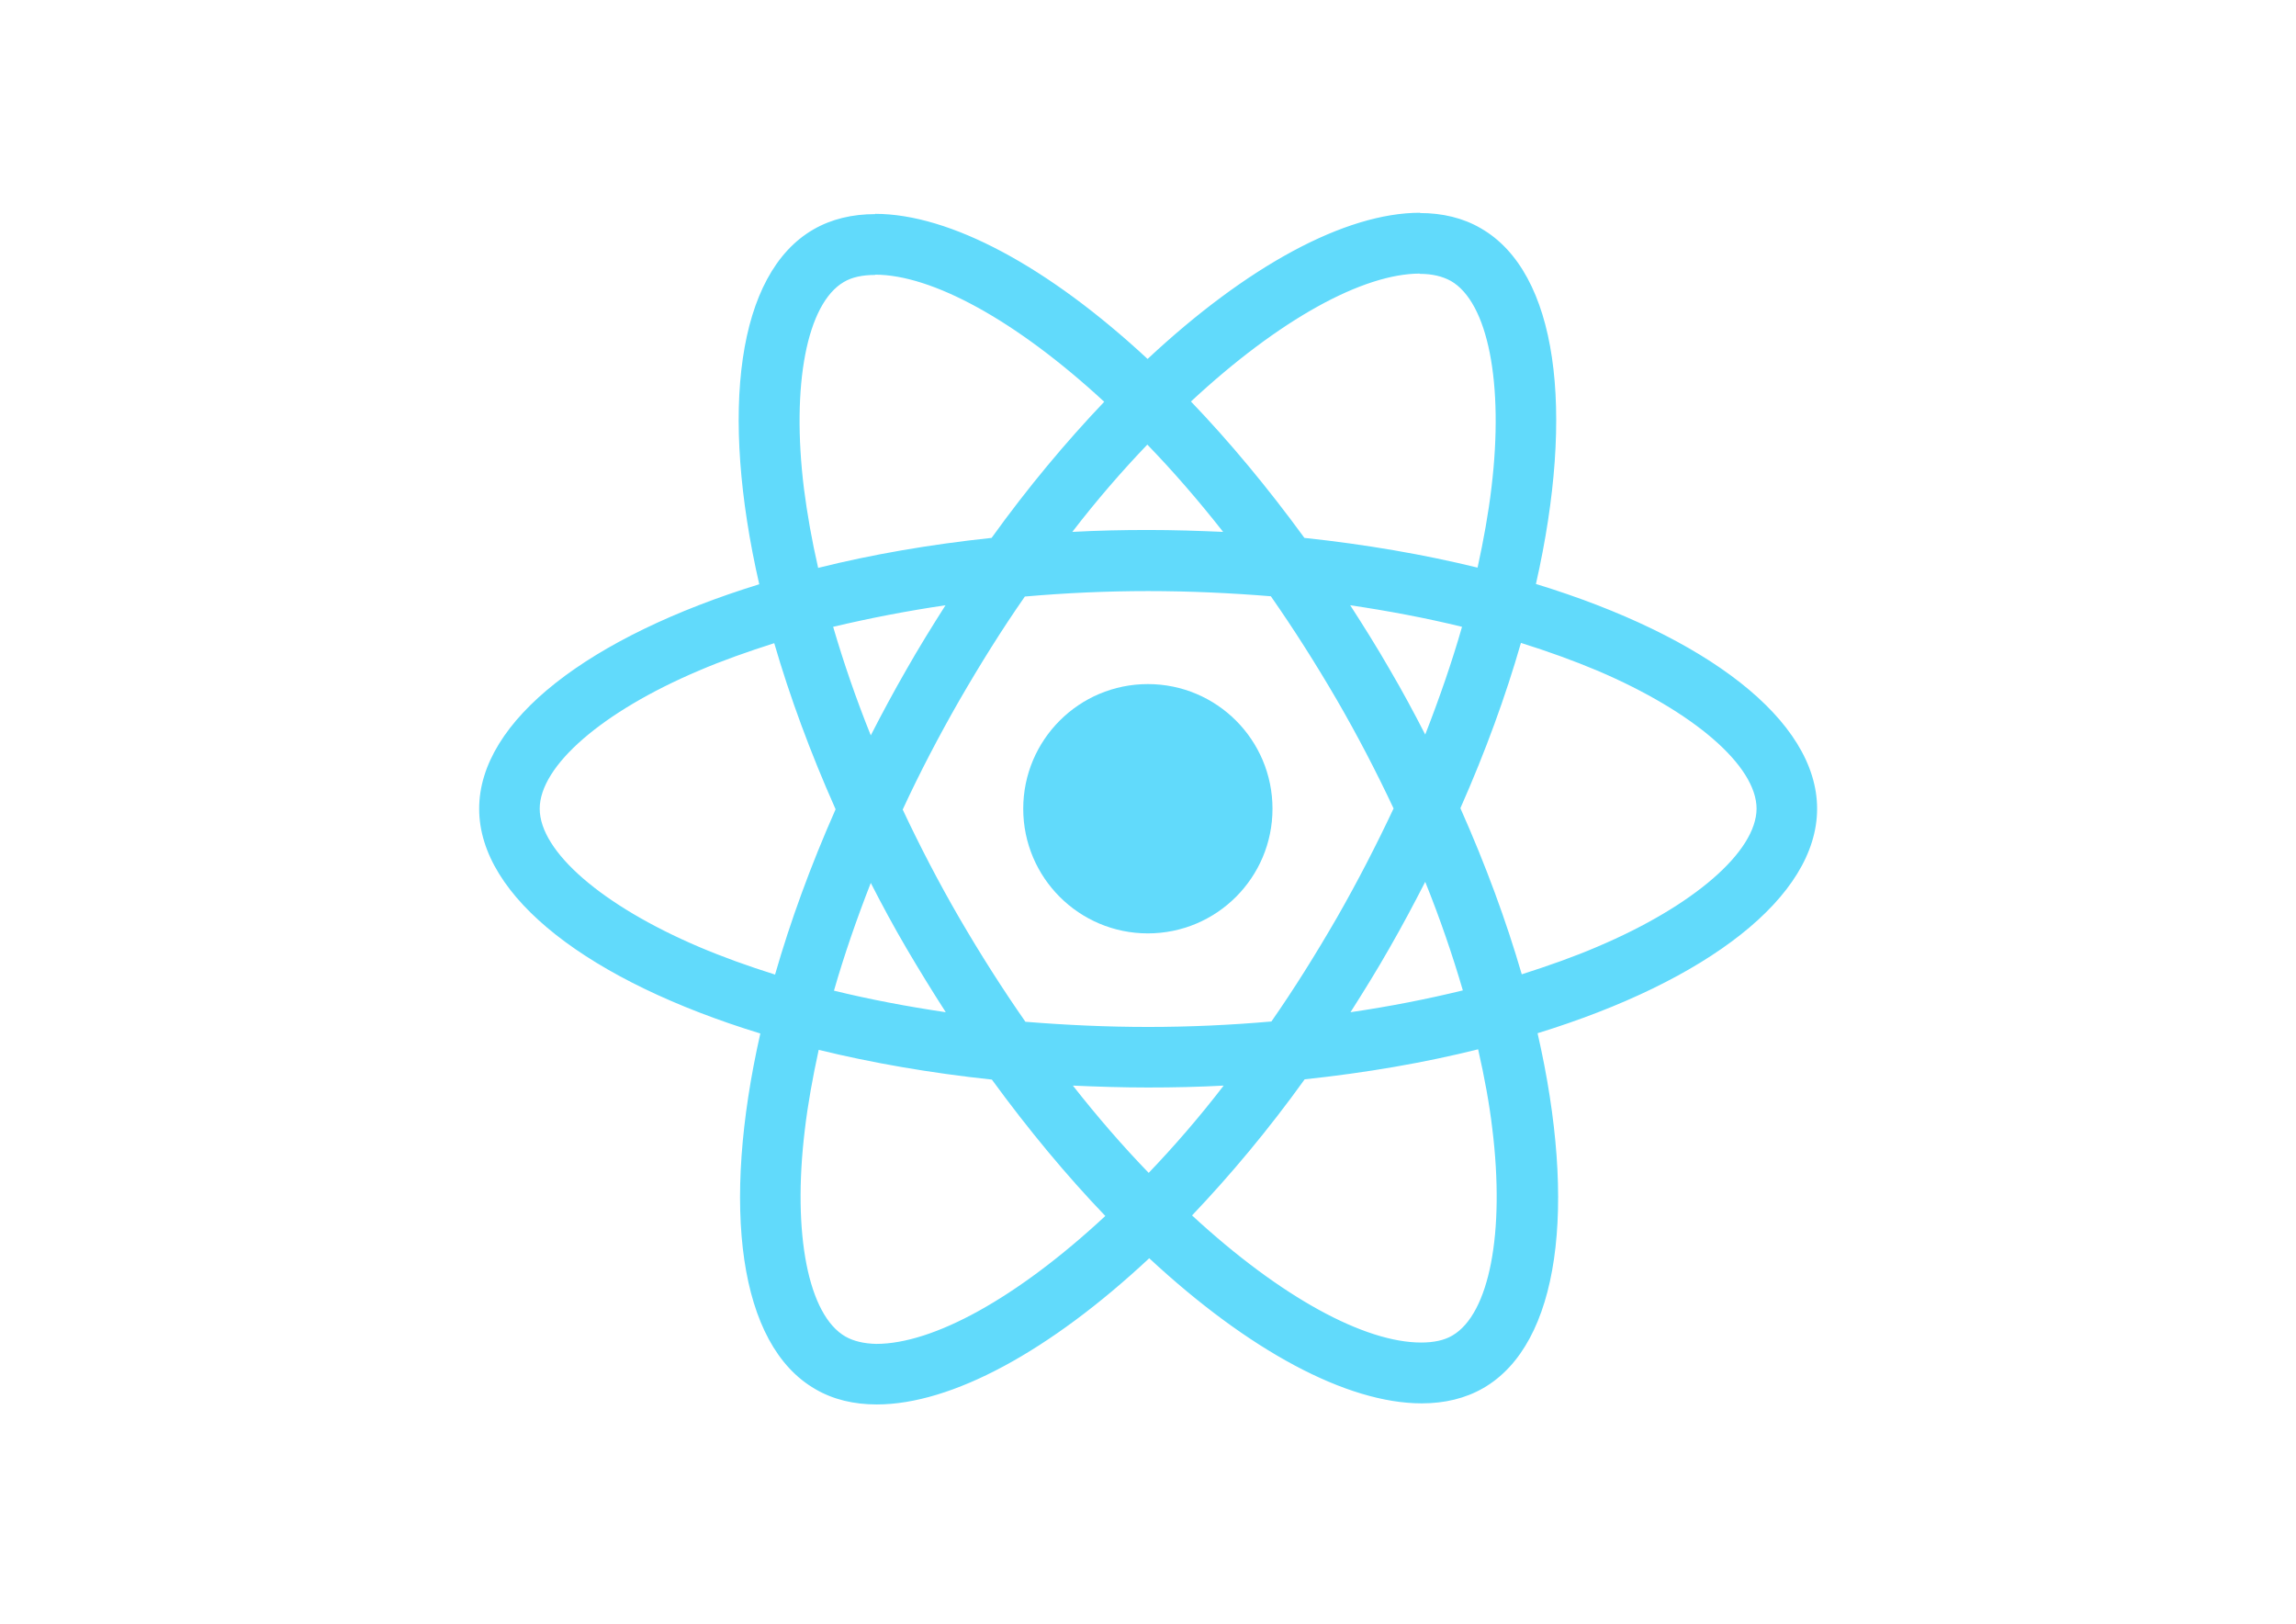
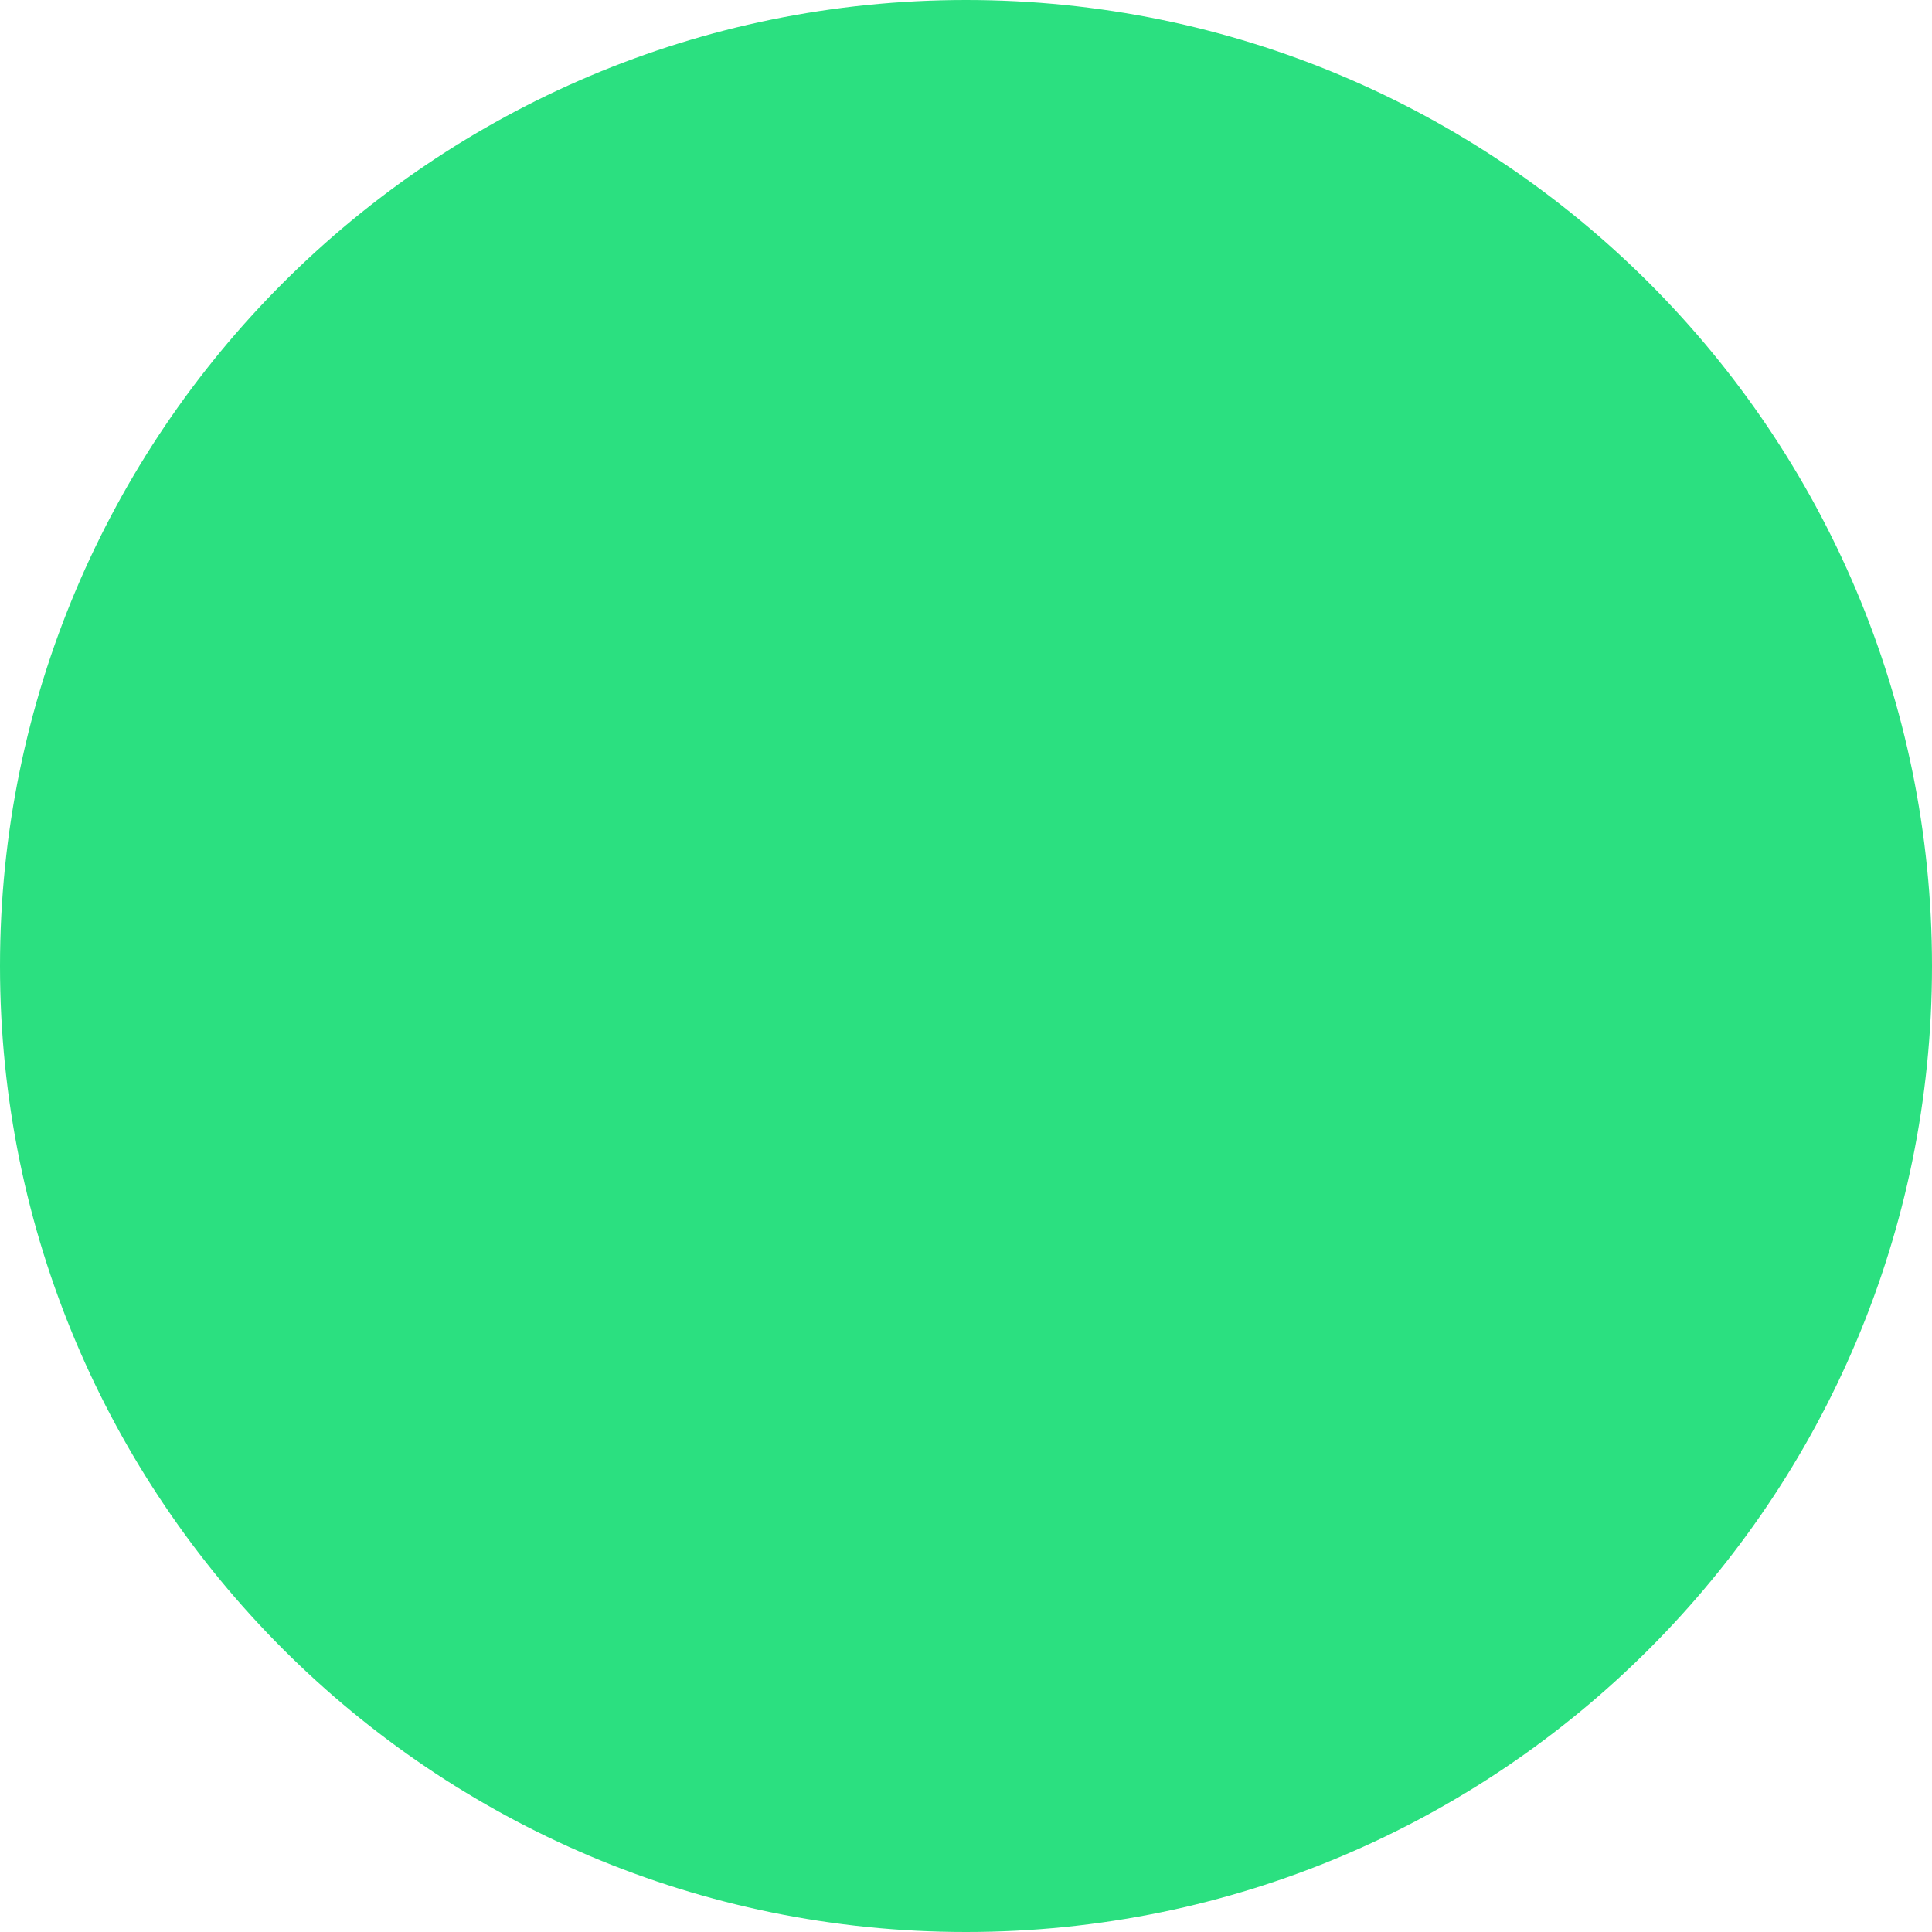
- <svg xmlns="http://www.w3.org/2000/svg" viewBox="0 0 841.9 595.3">
-   <g fill="#61DAFB">
-     <path d="M666.3 296.5c0-32.5-40.7-63.3-103.1-82.4 14.4-63.6 8-114.2-20.2-130.4-6.5-3.8-14.1-5.6-22.4-5.6v22.3c4.6 0 8.3.9 11.4 2.6 13.6 7.8 19.5 37.5 14.9 75.7-1.1 9.4-2.9 19.3-5.1 29.4-19.6-4.8-41-8.5-63.5-10.9-13.5-18.5-27.5-35.3-41.6-50 32.6-30.3 63.2-46.9 84-46.9V78c-27.5 0-63.5 19.6-99.9 53.6-36.4-33.8-72.4-53.2-99.9-53.2v22.3c20.7 0 51.4 16.5 84 46.6-14 14.7-28 31.4-41.3 49.9-22.6 2.4-44 6.1-63.6 11-2.3-10-4-19.7-5.2-29-4.7-38.2 1.1-67.9 14.6-75.8 3-1.8 6.9-2.6 11.5-2.6V78.5c-8.4 0-16 1.8-22.6 5.6-28.1 16.2-34.4 66.7-19.9 130.1-62.2 19.2-102.7 49.9-102.7 82.3 0 32.5 40.7 63.3 103.1 82.4-14.4 63.6-8 114.2 20.2 130.4 6.5 3.8 14.1 5.6 22.5 5.6 27.5 0 63.5-19.6 99.9-53.6 36.4 33.8 72.4 53.2 99.9 53.2 8.4 0 16-1.8 22.6-5.6 28.1-16.2 34.4-66.7 19.9-130.1 62-19.1 102.5-49.9 102.5-82.3zm-130.2-66.7c-3.7 12.9-8.3 26.2-13.5 39.5-4.1-8-8.4-16-13.1-24-4.6-8-9.5-15.8-14.4-23.4 14.2 2.1 27.9 4.7 41 7.9zm-45.8 106.5c-7.8 13.5-15.8 26.3-24.1 38.2-14.9 1.3-30 2-45.2 2-15.1 0-30.2-.7-45-1.9-8.3-11.9-16.4-24.6-24.2-38-7.6-13.1-14.5-26.4-20.8-39.8 6.2-13.4 13.2-26.8 20.7-39.9 7.8-13.5 15.8-26.3 24.1-38.2 14.9-1.3 30-2 45.2-2 15.1 0 30.2.7 45 1.9 8.3 11.9 16.4 24.6 24.2 38 7.6 13.1 14.5 26.4 20.8 39.8-6.3 13.4-13.2 26.8-20.7 39.9zm32.3-13c5.4 13.4 10 26.8 13.8 39.8-13.1 3.2-26.9 5.9-41.2 8 4.9-7.7 9.8-15.6 14.4-23.7 4.6-8 8.9-16.1 13-24.1zM421.2 430c-9.3-9.6-18.6-20.3-27.8-32 9 .4 18.2.7 27.5.7 9.4 0 18.7-.2 27.8-.7-9 11.7-18.3 22.4-27.5 32zm-74.4-58.9c-14.2-2.1-27.9-4.7-41-7.9 3.7-12.9 8.3-26.2 13.5-39.5 4.1 8 8.4 16 13.1 24 4.7 8 9.5 15.8 14.4 23.4zM420.7 163c9.3 9.6 18.6 20.3 27.8 32-9-.4-18.2-.7-27.5-.7-9.4 0-18.7.2-27.8.7 9-11.7 18.3-22.4 27.5-32zm-74 58.9c-4.9 7.7-9.8 15.6-14.4 23.7-4.6 8-8.9 16-13 24-5.4-13.4-10-26.8-13.8-39.8 13.1-3.1 26.9-5.8 41.2-7.9zm-90.5 125.2c-35.4-15.1-58.3-34.9-58.3-50.6 0-15.7 22.9-35.6 58.3-50.6 8.6-3.7 18-7 27.7-10.1 5.7 19.6 13.2 40 22.5 60.9-9.2 20.8-16.6 41.1-22.2 60.6-9.9-3.1-19.3-6.5-28-10.2zM310 490c-13.6-7.8-19.5-37.5-14.9-75.7 1.1-9.4 2.9-19.3 5.1-29.4 19.6 4.8 41 8.5 63.5 10.9 13.5 18.5 27.5 35.3 41.6 50-32.6 30.3-63.2 46.9-84 46.9-4.5-.1-8.3-1-11.3-2.7zm237.2-76.2c4.7 38.2-1.1 67.9-14.6 75.8-3 1.8-6.9 2.6-11.5 2.6-20.7 0-51.4-16.5-84-46.6 14-14.7 28-31.4 41.3-49.9 22.6-2.4 44-6.1 63.6-11 2.3 10.1 4.1 19.8 5.2 29.1zm38.5-66.7c-8.6 3.7-18 7-27.7 10.1-5.7-19.6-13.2-40-22.5-60.9 9.2-20.8 16.6-41.1 22.2-60.6 9.9 3.1 19.3 6.5 28.1 10.2 35.4 15.1 58.3 34.9 58.3 50.6-.1 15.7-23 35.6-58.4 50.6zM320.8 78.4z" />
-     <circle cx="420.9" cy="296.5" r="45.7" />
-     <path d="M520.5 78.1z" />
-   </g>
+ <svg xmlns="http://www.w3.org/2000/svg" width="38" height="38" viewBox="0 0 38 38" fill="none">
+   <path d="M0 19C0 8.507 8.507 0 19 0C29.493 0 38 8.507 38 19C38 29.493 29.493 38 19 38C8.507 38 0 29.493 0 19Z" fill="#2BE080" />
</svg>
